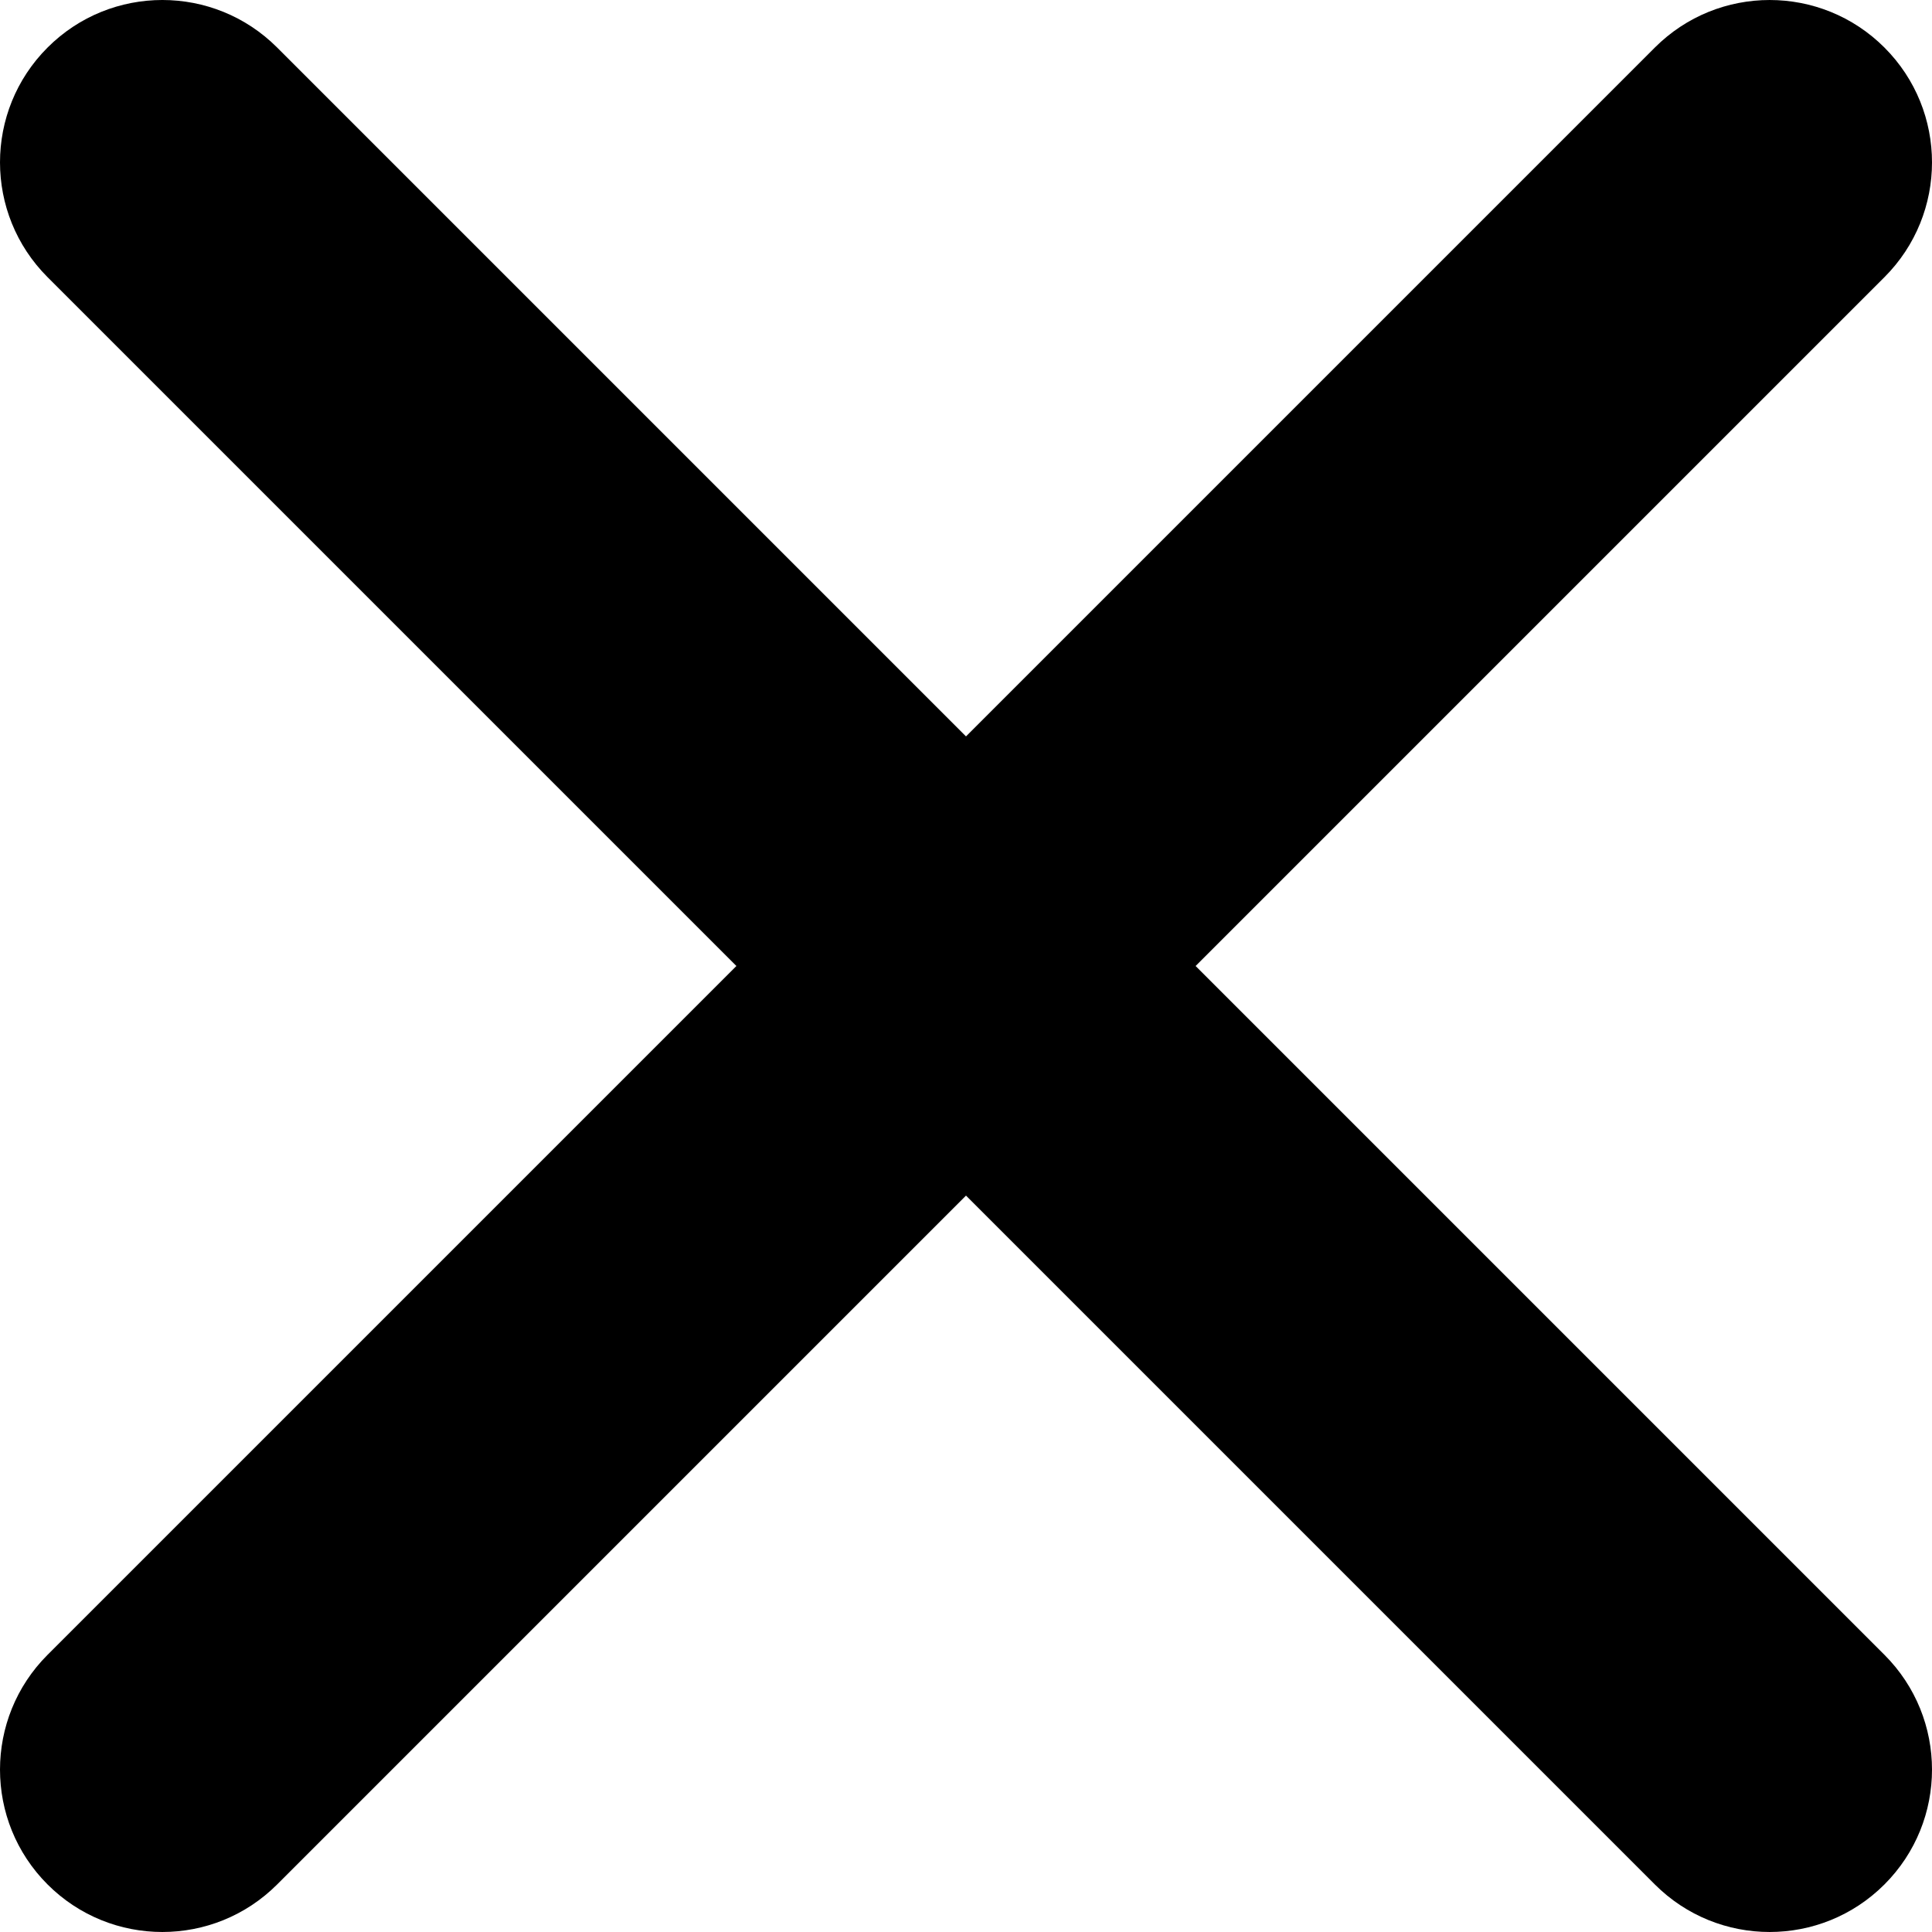
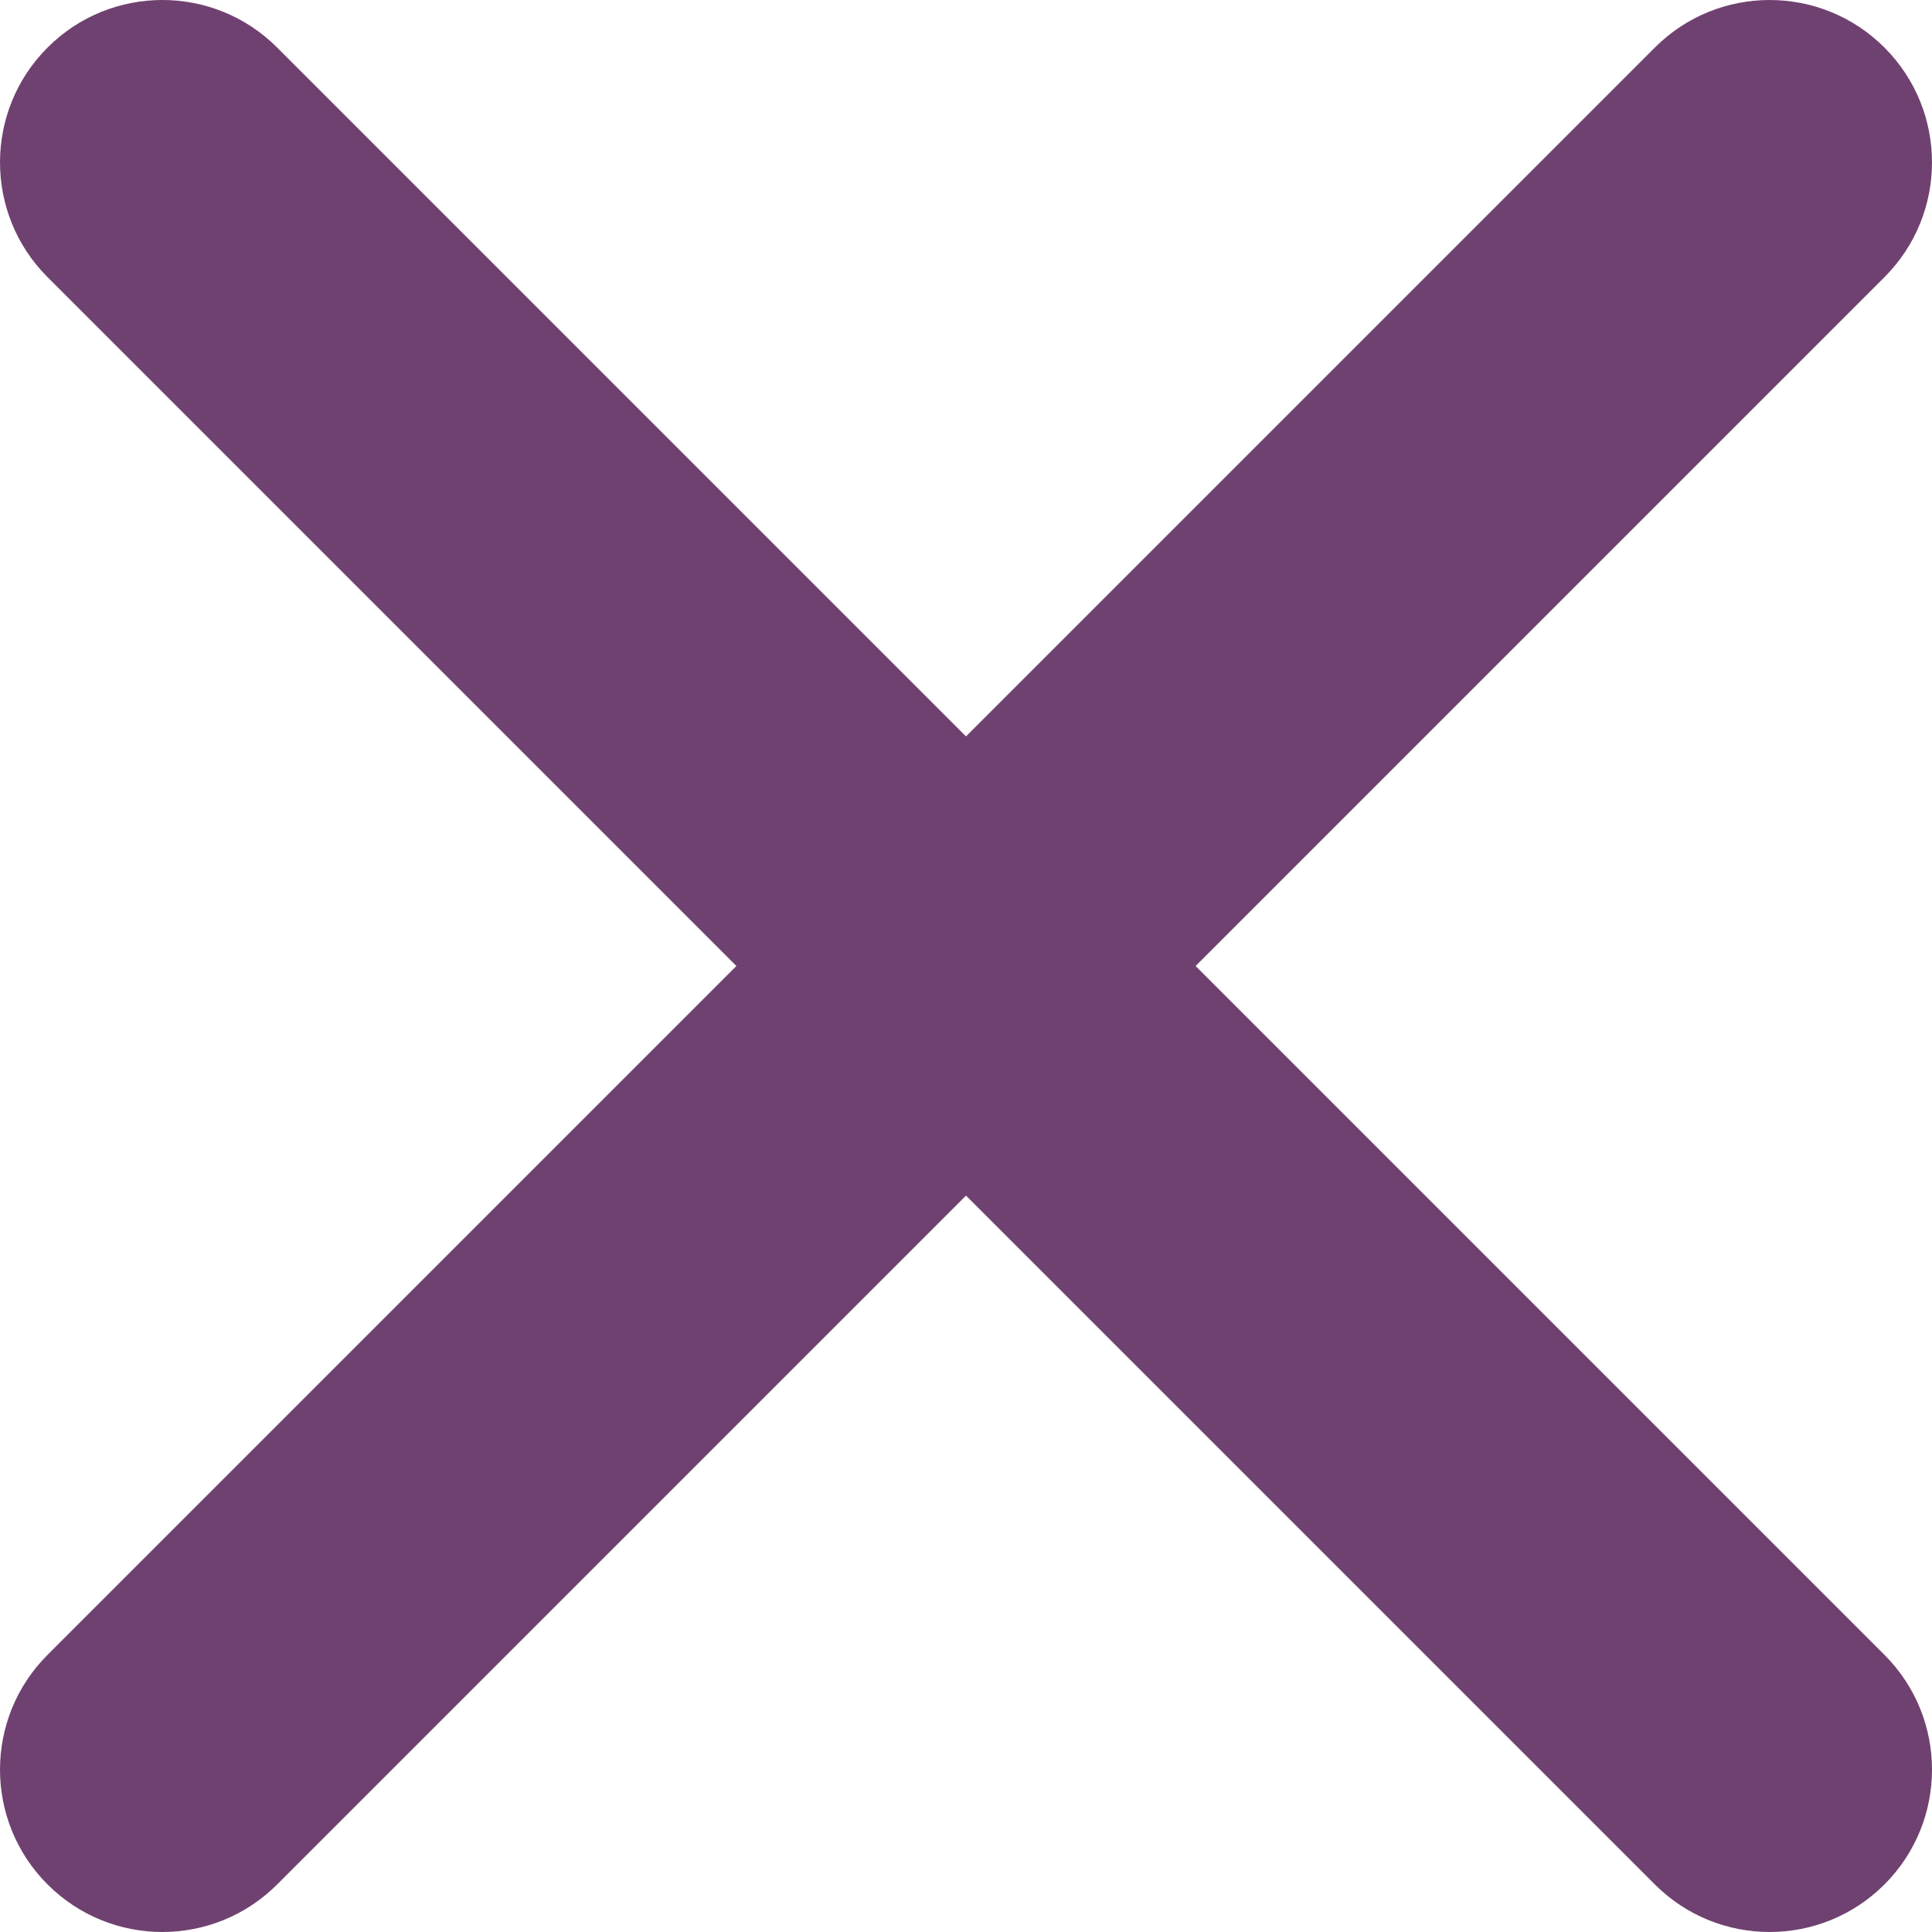
- <svg xmlns="http://www.w3.org/2000/svg" viewBox="0 0 212.982 212.982">
+ <svg xmlns="http://www.w3.org/2000/svg" viewBox="0 0 212.982 212.982" fill="#6f4170">
  <path d="M131.804 106.491l75.936-75.936c6.99-6.99 6.99-18.323 0-25.312-6.99-6.99-18.322-6.99-25.312 0L106.491 81.18 30.554 5.242c-6.99-6.99-18.322-6.99-25.312 0-6.989 6.99-6.989 18.323 0 25.312l75.937 75.936-75.937 75.937c-6.989 6.99-6.989 18.323 0 25.312 6.99 6.99 18.322 6.99 25.312 0l75.937-75.937 75.937 75.937c6.989 6.99 18.322 6.99 25.312 0 6.99-6.99 6.99-18.322 0-25.312l-75.936-75.936z" />
</svg>
